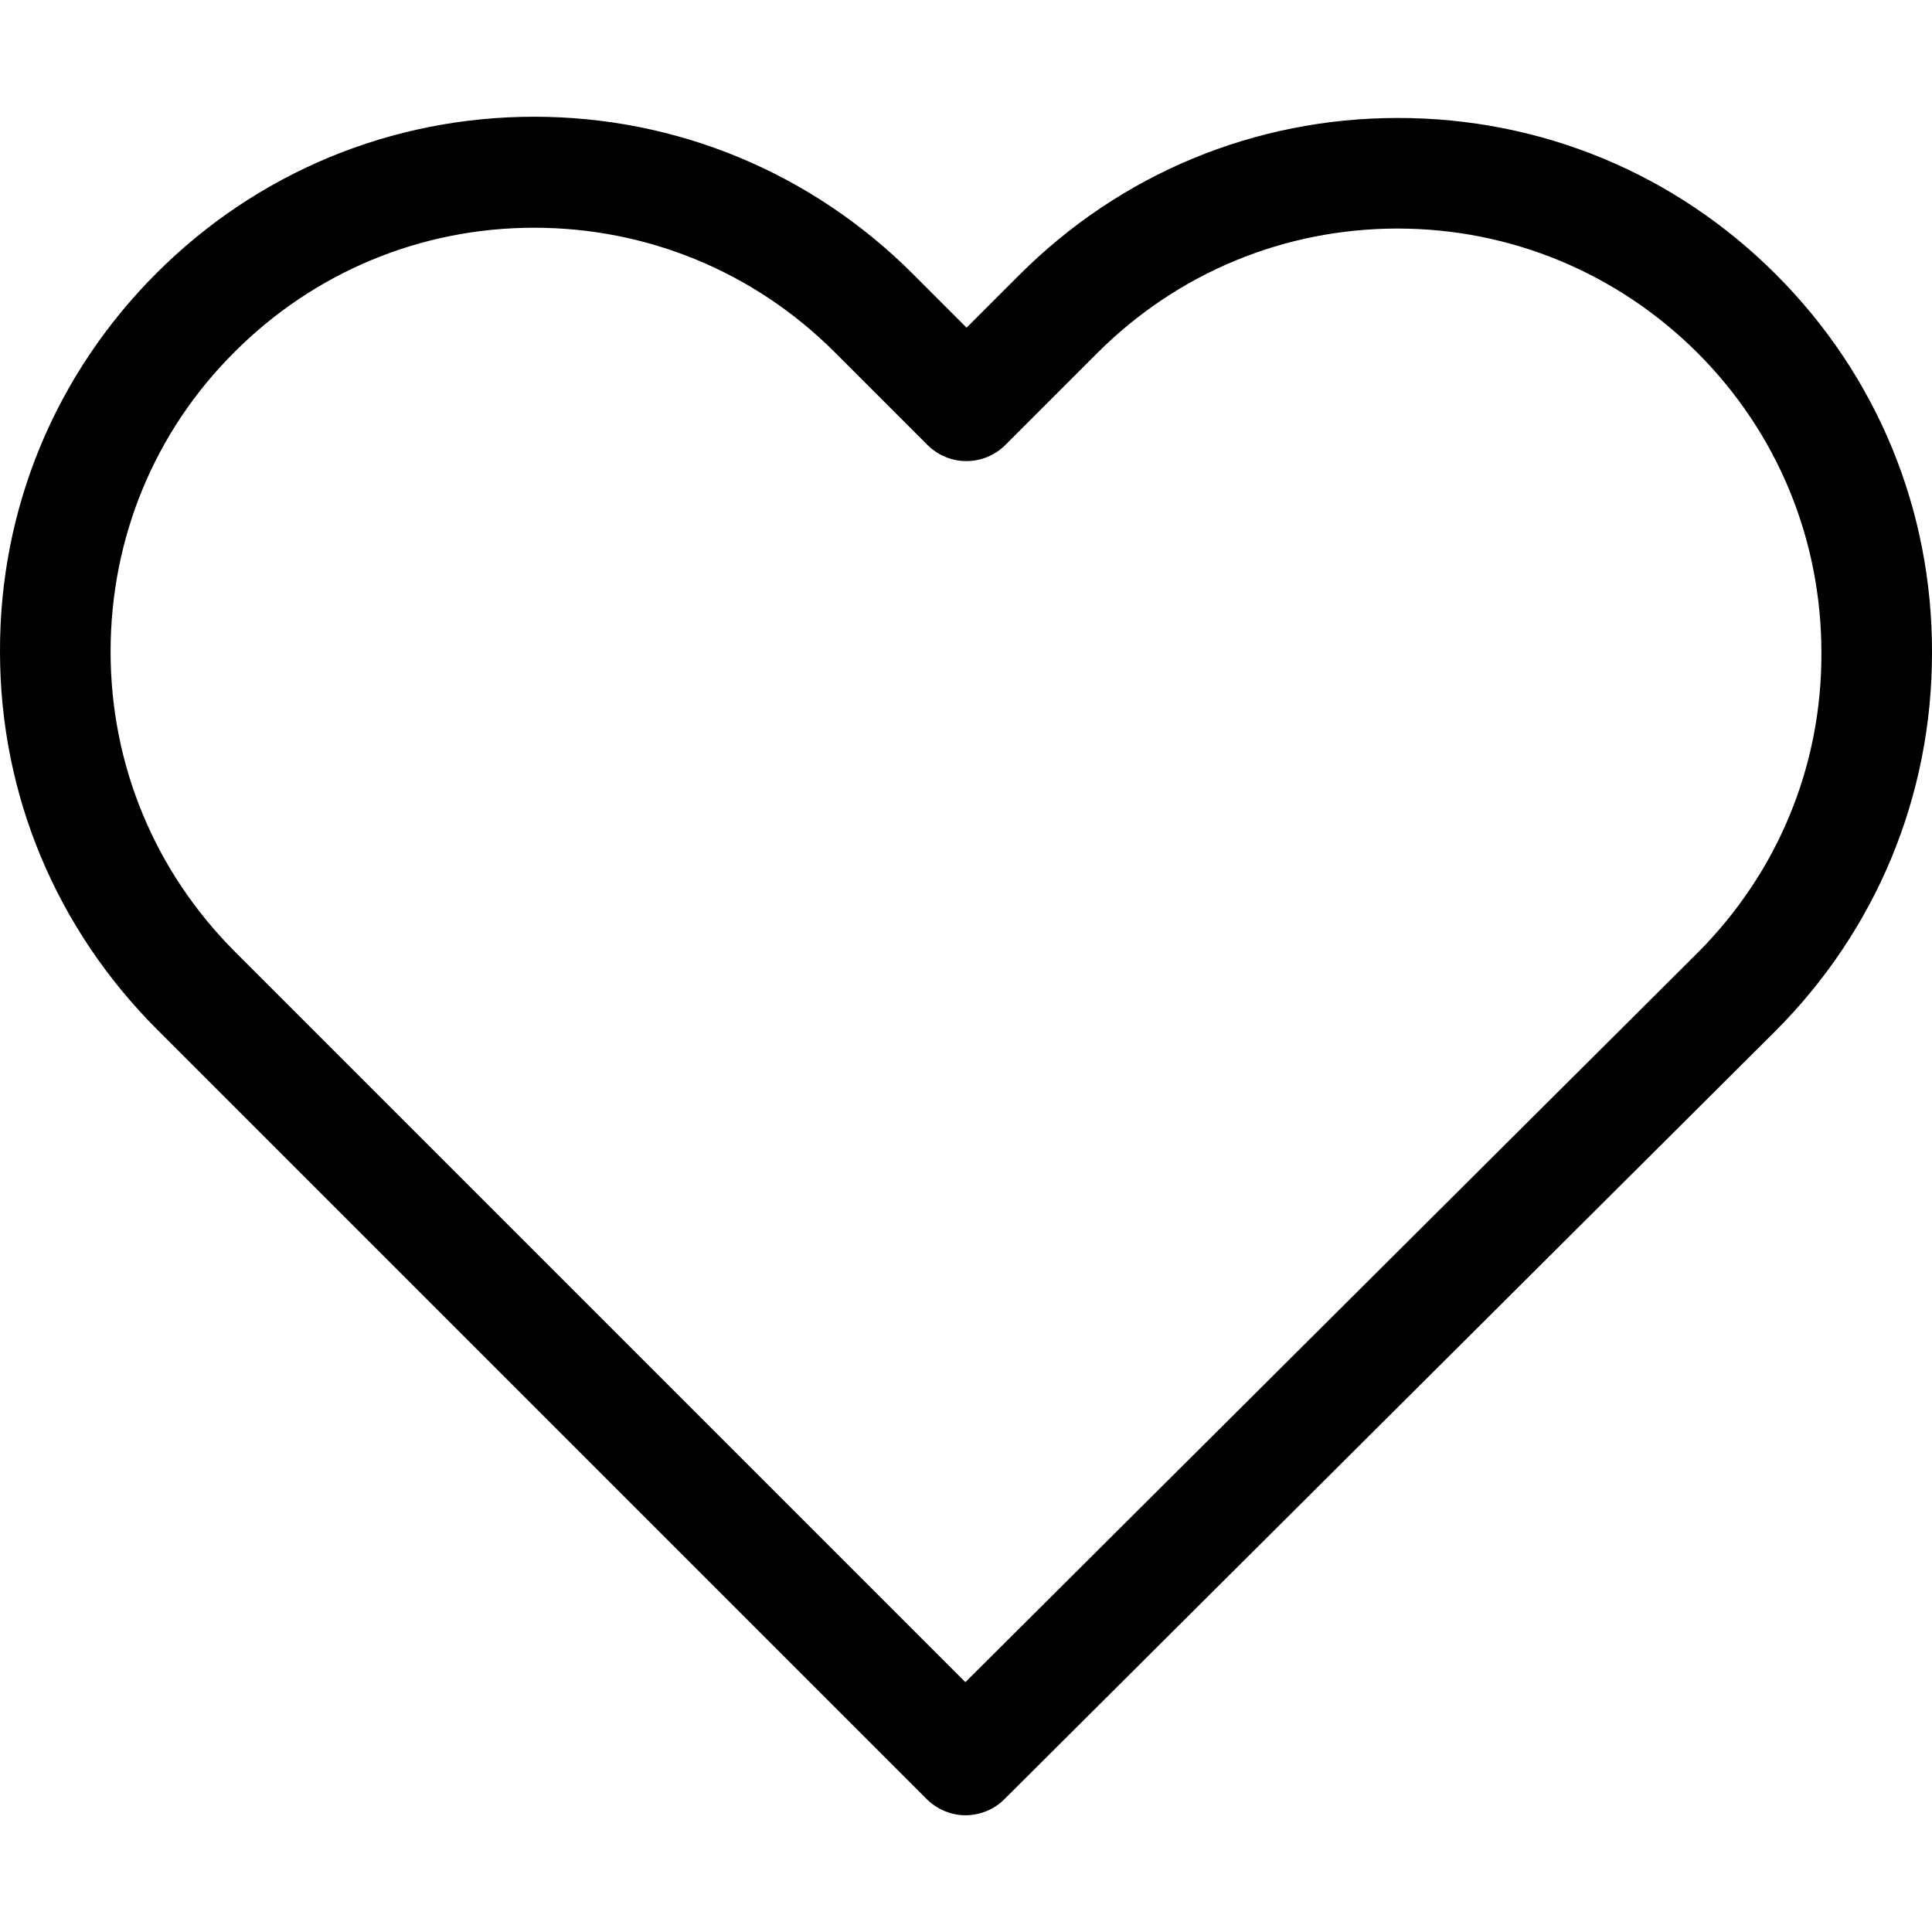
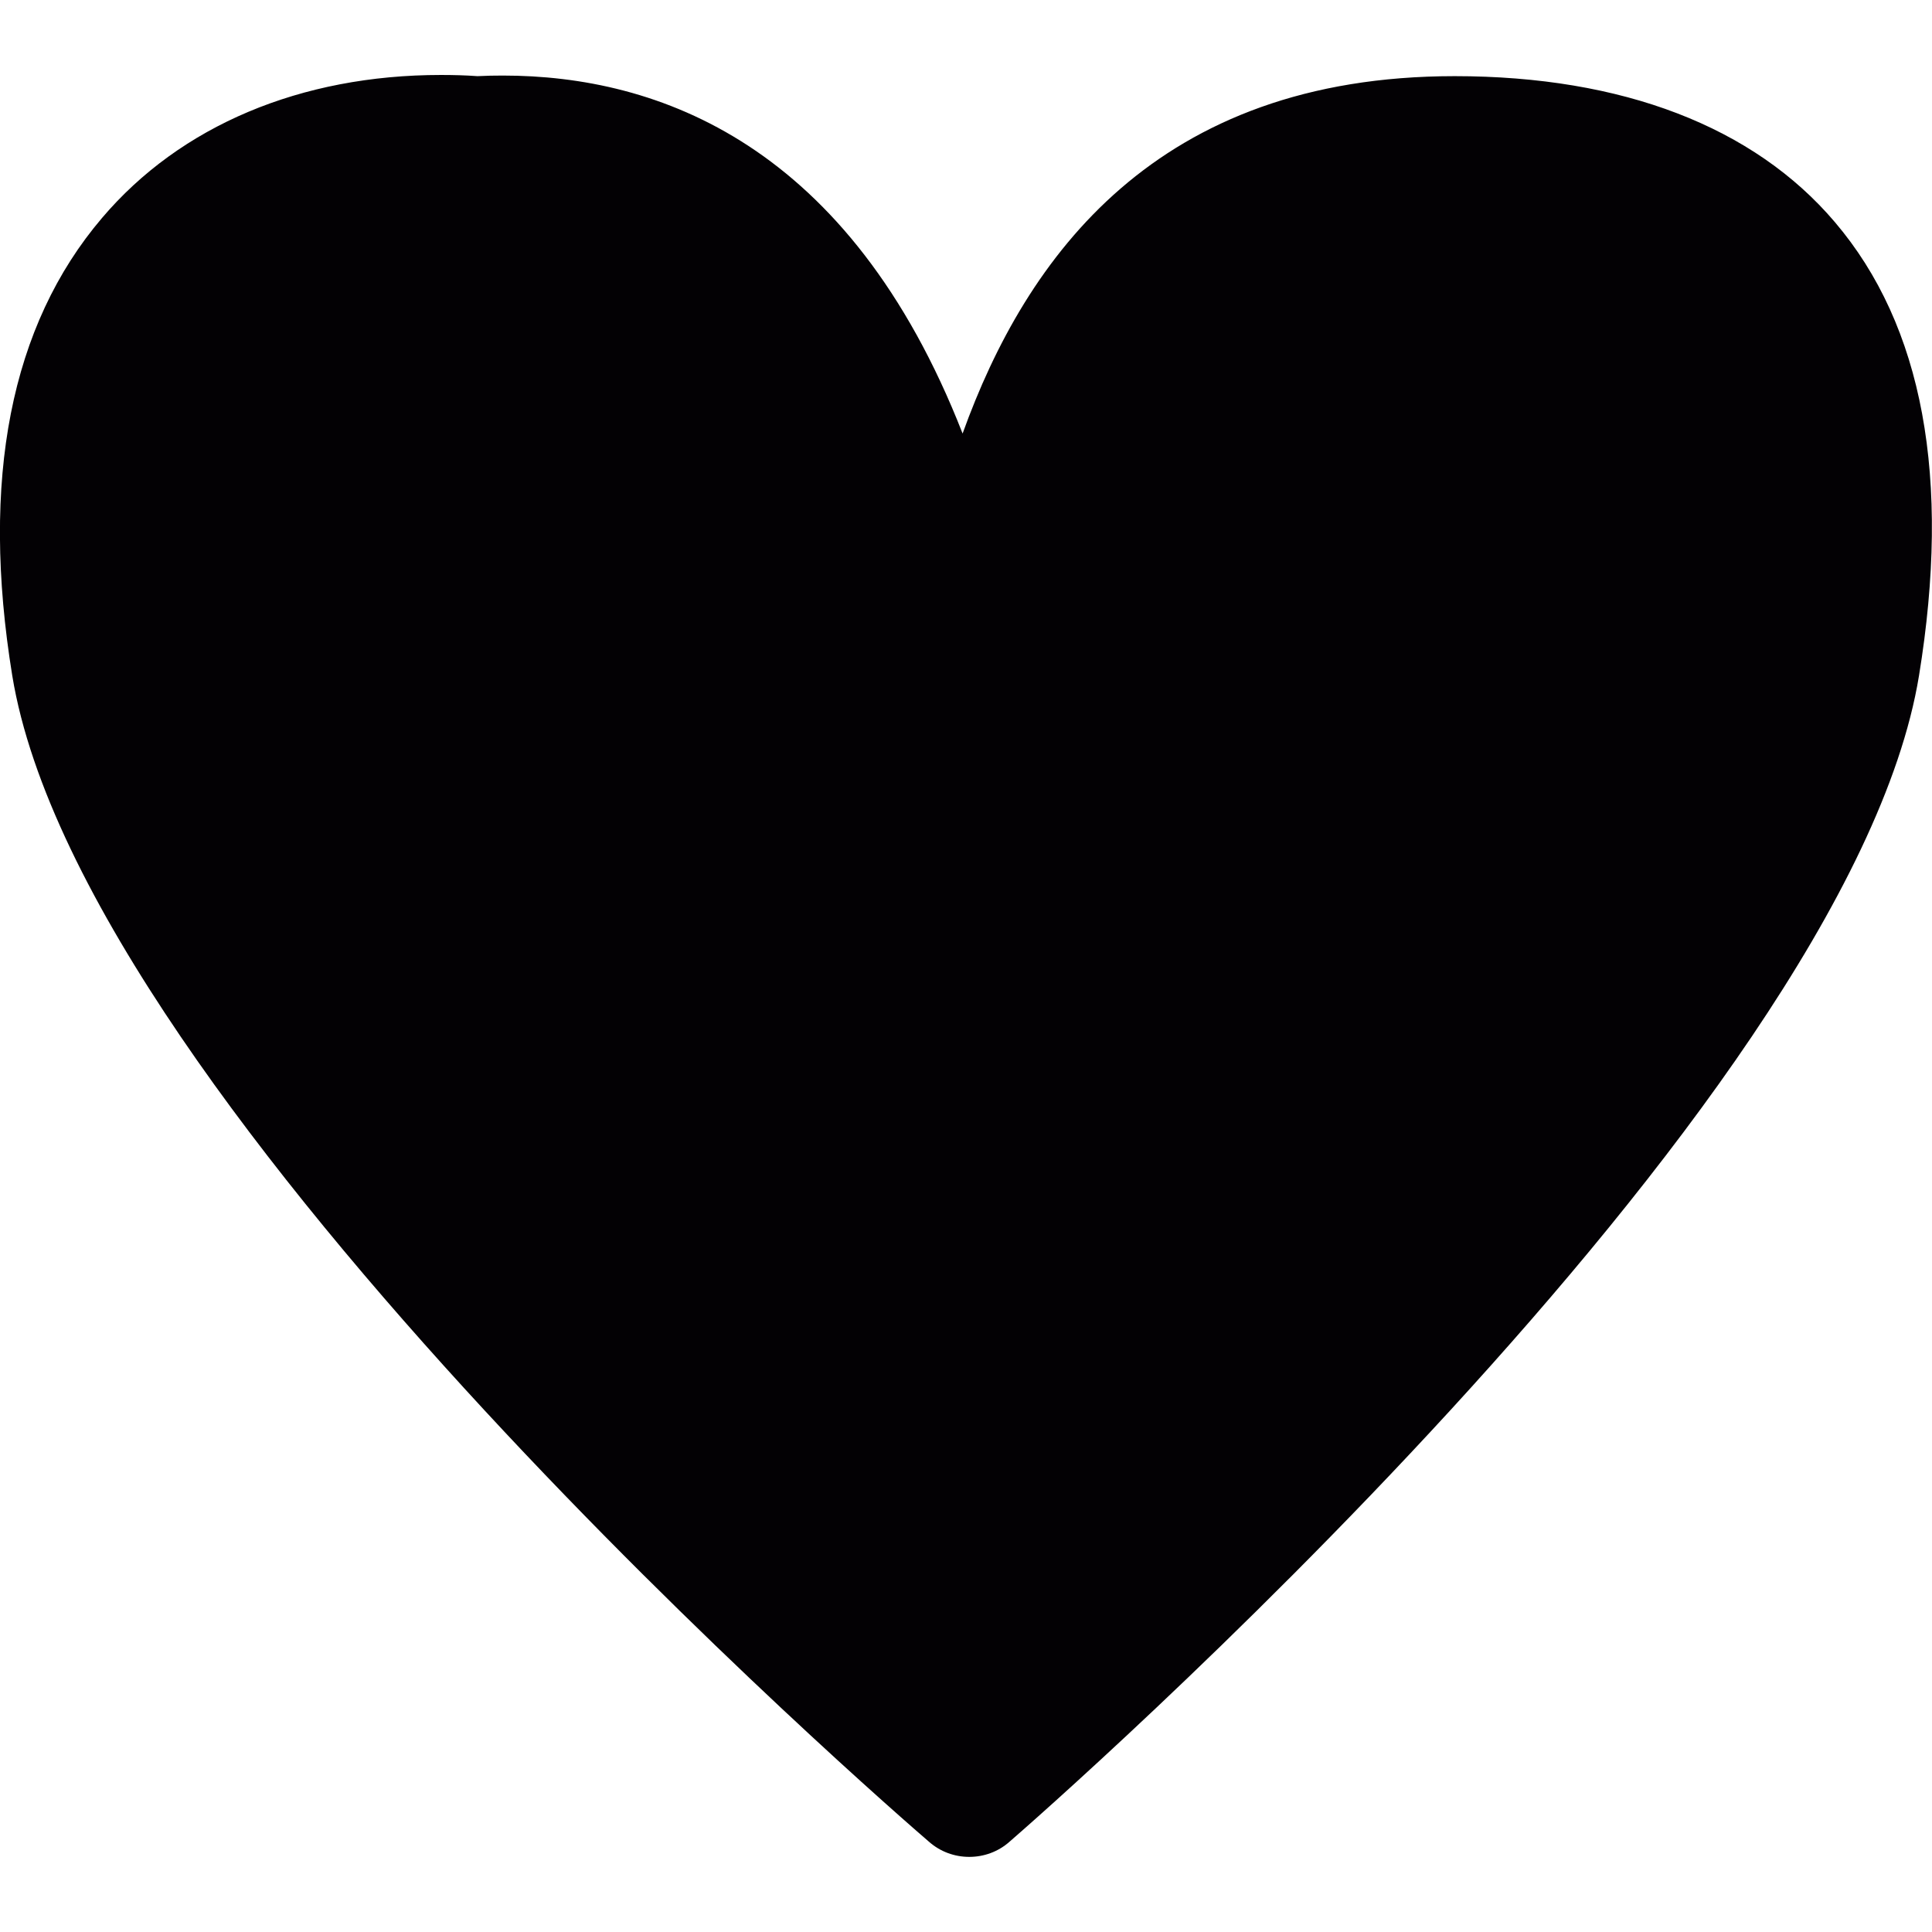
- <svg xmlns="http://www.w3.org/2000/svg" version="1.1" id="Capa_1" x="0px" y="0px" viewBox="0 0 471.701 471.701" style="enable-background:new 0 0 471.701 471.701;" xml:space="preserve">
+ <svg xmlns="http://www.w3.org/2000/svg" version="1.1" id="Capa_1" x="0px" y="0px" viewBox="0 0 13.066 13.066" style="enable-background:new 0 0 13.066 13.066;" xml:space="preserve">
  <g>
-     <path d="M433.601,67.001c-24.7-24.7-57.4-38.2-92.3-38.2s-67.7,13.6-92.4,38.3l-12.9,12.9l-13.1-13.1   c-24.7-24.7-57.6-38.4-92.5-38.4c-34.8,0-67.6,13.6-92.2,38.2c-24.7,24.7-38.3,57.5-38.2,92.4c0,34.9,13.7,67.6,38.4,92.3   l187.8,187.8c2.6,2.6,6.1,4,9.5,4c3.4,0,6.9-1.3,9.5-3.9l188.2-187.5c24.7-24.7,38.3-57.5,38.3-92.4   C471.801,124.501,458.301,91.701,433.601,67.001z M414.401,232.701l-178.7,178l-178.3-178.3c-19.6-19.6-30.4-45.6-30.4-73.3   s10.7-53.7,30.3-73.2c19.5-19.5,45.5-30.3,73.1-30.3c27.7,0,53.8,10.8,73.4,30.4l22.6,22.6c5.3,5.3,13.8,5.3,19.1,0l22.4-22.4   c19.6-19.6,45.7-30.4,73.3-30.4c27.6,0,53.6,10.8,73.2,30.3c19.6,19.6,30.3,45.6,30.3,73.3   C444.801,187.101,434.001,213.101,414.401,232.701z" />
+     <g>
+       <g>
+         <g>
+           <path style="fill:#030104;" d="M6.555,12.558c-0.098,0-0.195-0.034-0.273-0.103c-0.233-0.2-5.718-4.954-6.199-7.885      C-0.133,3.243,0.071,2.201,0.69,1.474C1.22,0.85,2.034,0.507,2.982,0.507c0.082,0,0.165,0.002,0.247,0.008      c0.058-0.003,0.115-0.004,0.172-0.004c1.048,0,2.343,0.461,3.109,2.421c0.43-1.196,1.311-2.417,3.328-2.417      c1.135,0,2.023,0.342,2.571,0.987c0.597,0.701,0.787,1.733,0.569,3.068c-0.479,2.929-5.918,7.684-6.149,7.884      C6.751,12.524,6.653,12.558,6.555,12.558z" />
+         </g>
+       </g>
+     </g>
  </g>
  <g>
</g>
  <g>
</g>
  <g>
</g>
  <g>
</g>
  <g>
</g>
  <g>
</g>
  <g>
</g>
  <g>
</g>
  <g>
</g>
  <g>
</g>
  <g>
</g>
  <g>
</g>
  <g>
</g>
  <g>
</g>
  <g>
</g>
</svg>
